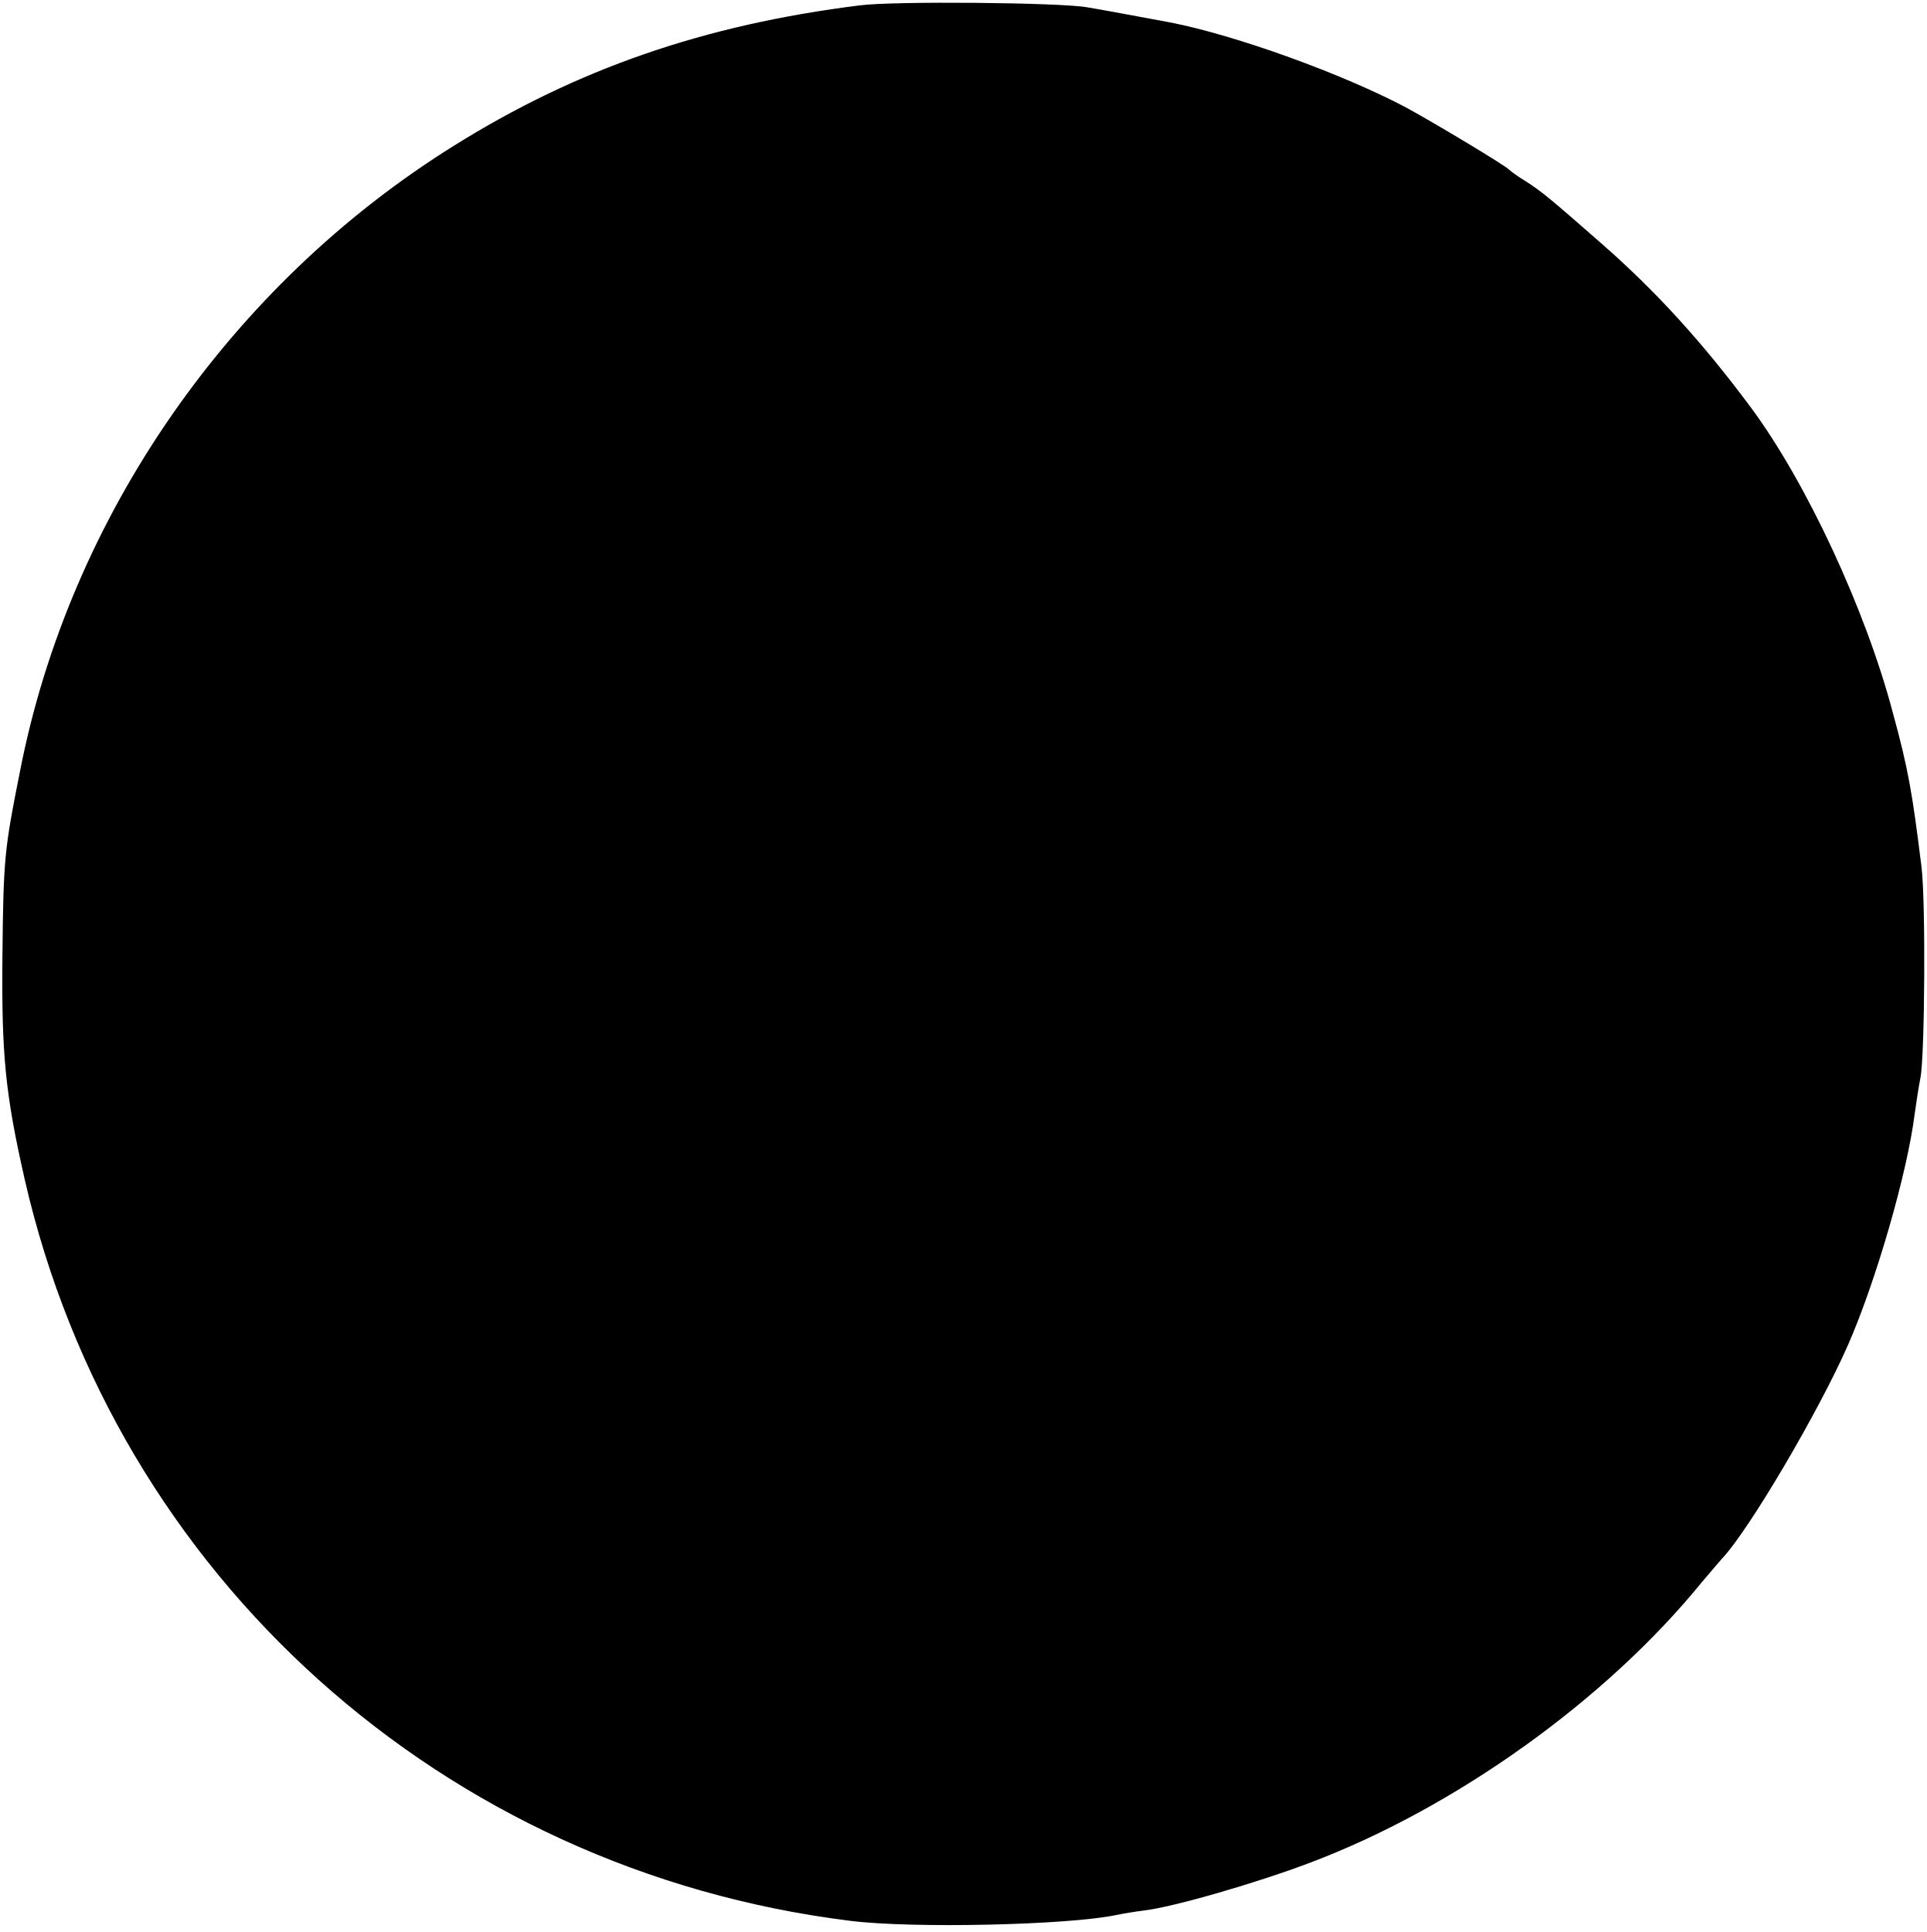
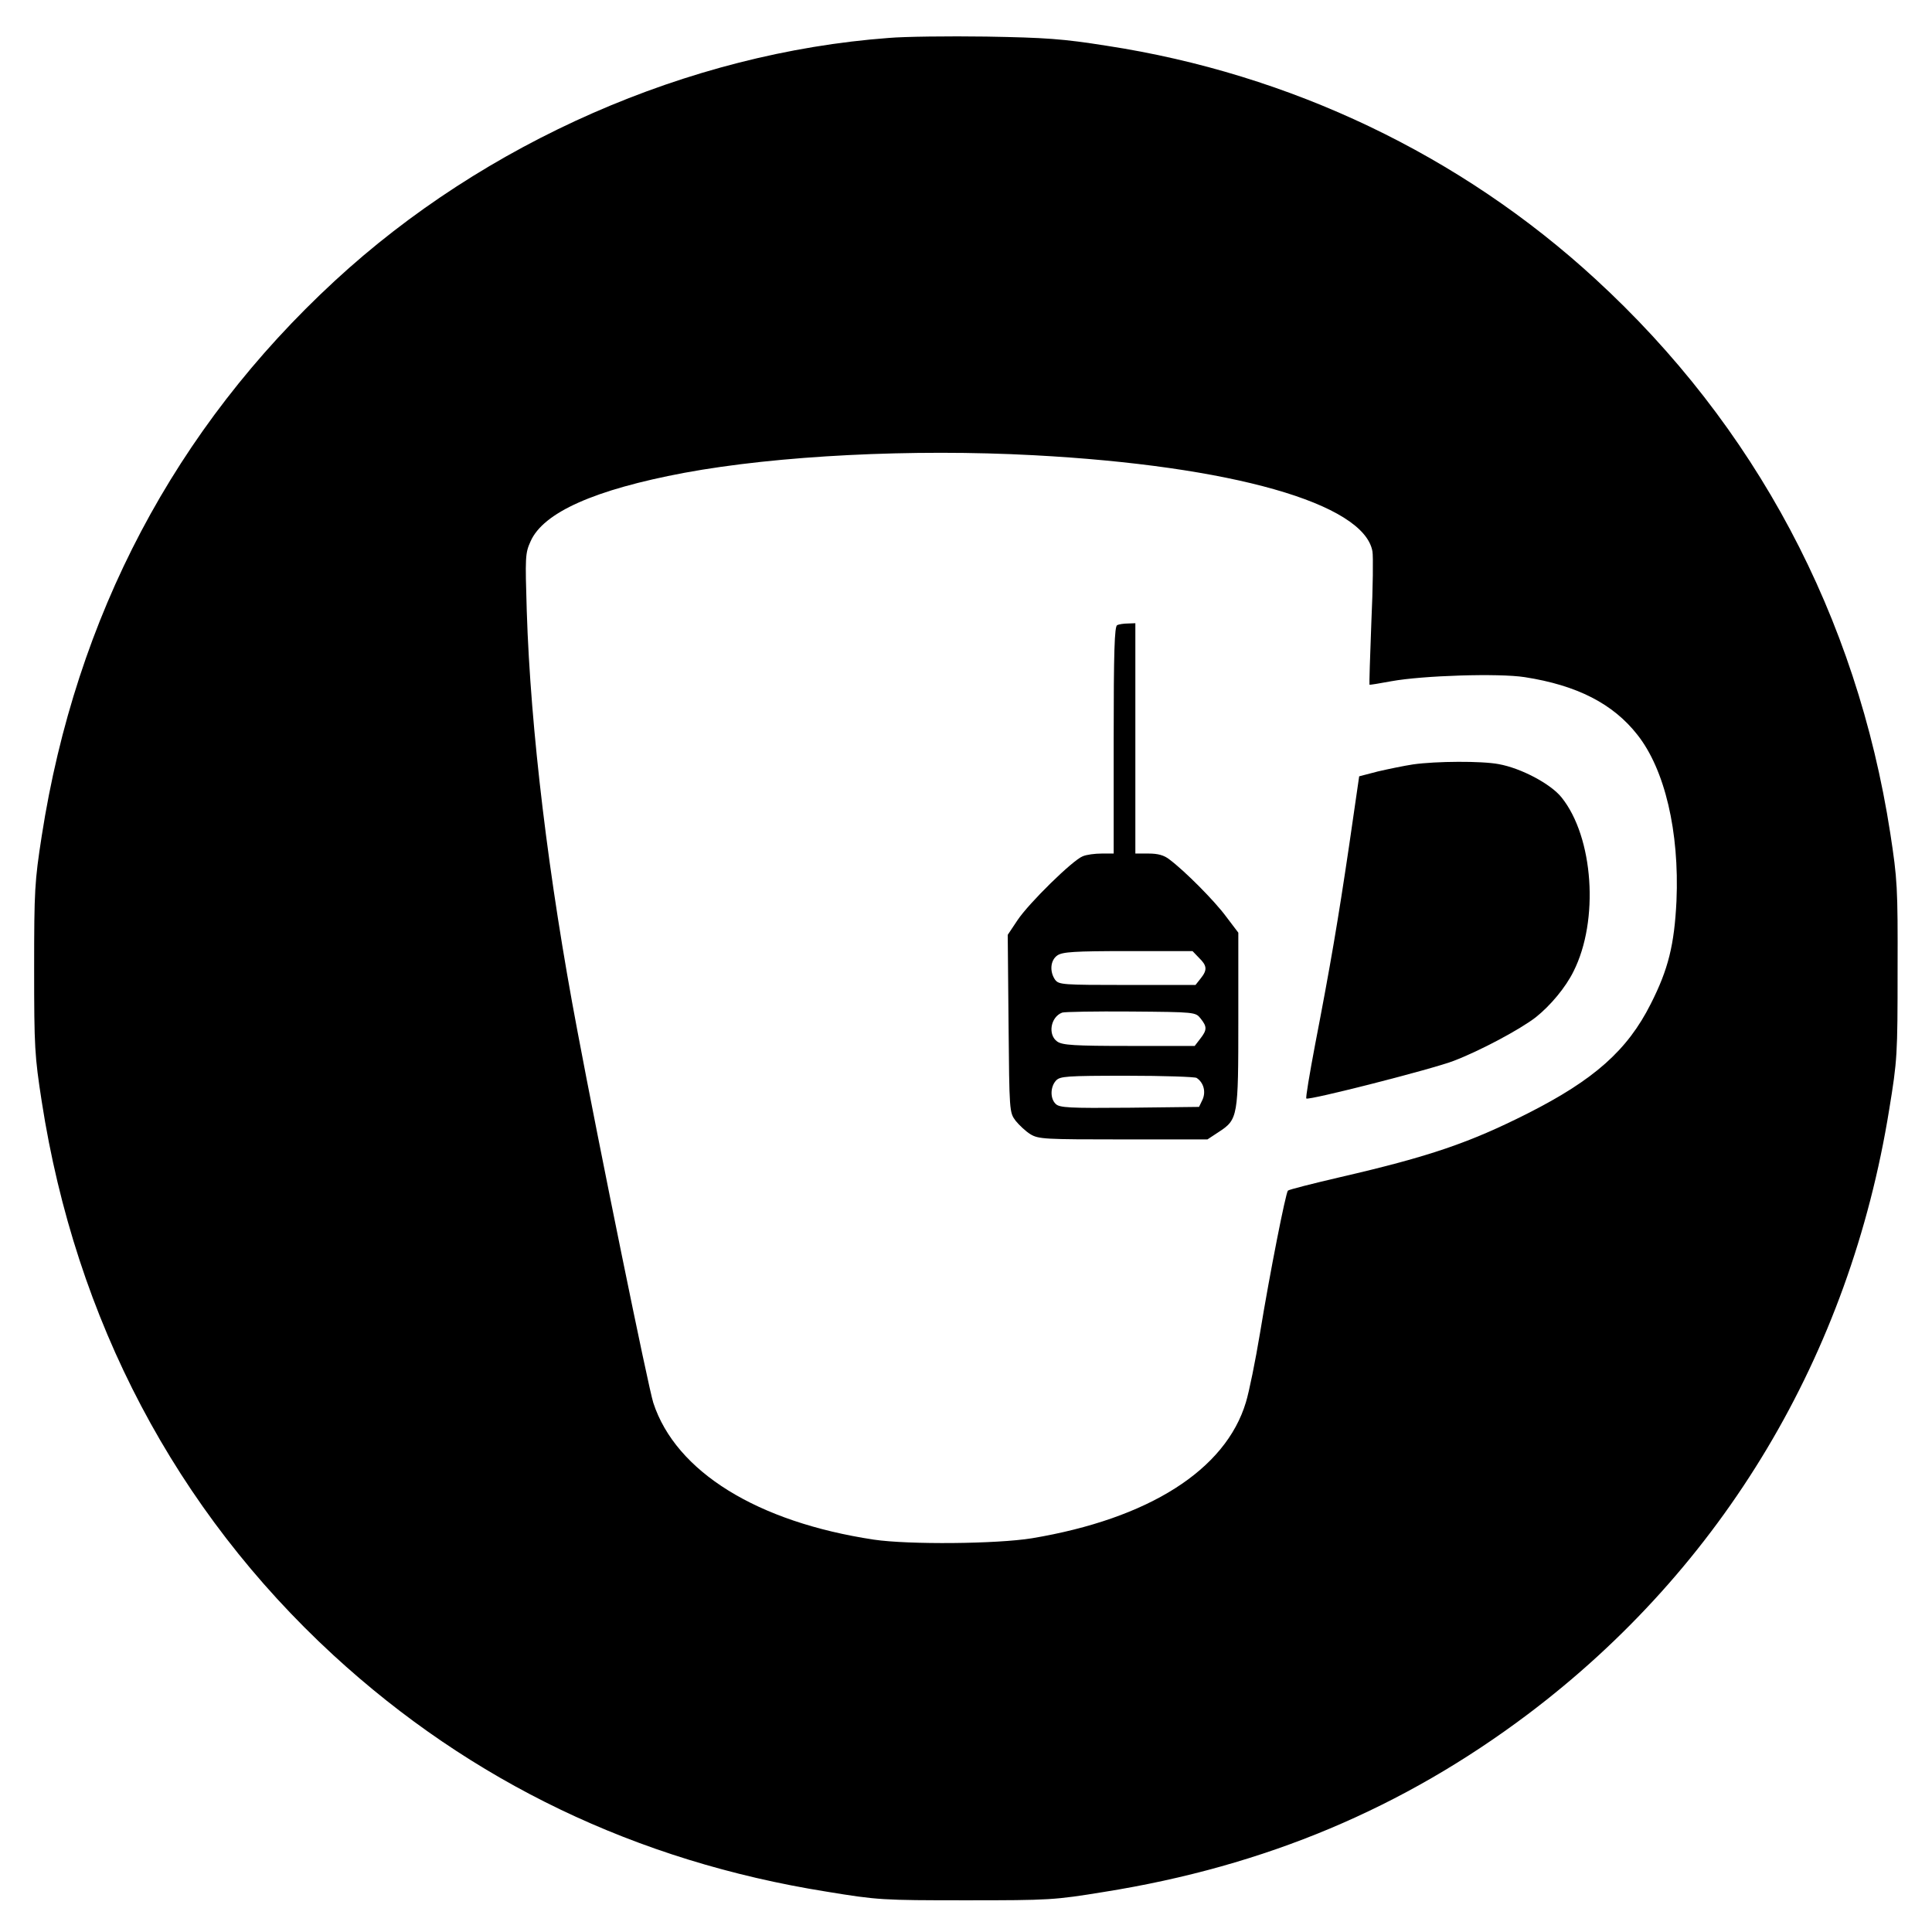
- <svg xmlns="http://www.w3.org/2000/svg" version="1.0" width="397pt" height="398pt" viewBox="0 0 397 398" preserveAspectRatio="xMidYMid meet">
-   <g transform="translate(0,398) scale(0.1,-0.1)" fill="#000000" stroke="none">
-     <path d="M1772 3969 c-321 -40 -584 -131 -838 -290 -460 -287 -791 -764 -893 -1289 -32 -160 -34 -179 -36 -380 -2 -203 6 -284 46 -460 187 -817 862 -1423 1701 -1527 127 -16 448 -9 548 12 14 3 39 7 55 9 62 7 234 57 345 99 299 113 609 335 806 577 16 19 35 41 41 48 55 57 201 305 261 442 57 130 122 354 137 475 4 28 9 61 12 75 9 47 11 365 2 435 -19 153 -27 200 -59 317 -56 212 -178 474 -292 628 -101 136 -197 241 -309 339 -105 92 -123 107 -156 128 -15 9 -30 20 -33 23 -8 9 -150 94 -210 127 -131 70 -355 151 -490 177 -43 8 -134 25 -170 31 -57 10 -400 13 -468 4z" />
+ <svg xmlns="http://www.w3.org/2000/svg" version="1.0" width="713pt" height="713pt" viewBox="0 0 713 713" preserveAspectRatio="xMidYMid meet">
+   <g transform="translate(0,713) scale(0.1,-0.1)" fill="#000000" stroke="none">
+     <path d="M3280 6990 c-739 -55 -1491 -385 -2045 -897 -589 -544 -955 -1237 -1081 -2048 -26 -168 -28 -200 -28 -490 0 -290 2 -322 28 -490 125 -807 495 -1508 1076 -2043 509 -468 1119 -761 1820 -873 189 -31 205 -32 515 -32 309 0 326 1 510 31 595 95 1103 309 1564 656 720 543 1187 1325 1333 2231 30 183 31 202 31 515 1 307 -1 335 -27 505 -124 801 -498 1504 -1089 2046 -496 456 -1124 756 -1802 860 -164 26 -225 30 -445 34 -140 2 -302 0 -360 -5z m535 -1540 c731 -39 1219 -178 1250 -355 3 -16 2 -133 -4 -260 -5 -126 -8 -231 -7 -232 1 -1 38 5 81 13 115 21 396 30 492 15 193 -30 326 -98 416 -213 101 -128 155 -357 144 -613 -8 -162 -30 -252 -95 -380 -86 -171 -209 -280 -454 -404 -214 -108 -362 -159 -691 -235 -103 -24 -190 -46 -194 -50 -8 -8 -66 -300 -103 -526 -17 -102 -40 -216 -52 -255 -75 -250 -359 -430 -790 -502 -130 -21 -454 -24 -583 -5 -431 65 -731 251 -814 505 -18 55 -201 951 -280 1372 -107 564 -173 1111 -187 1550 -6 199 -6 213 14 257 47 107 237 191 567 253 345 64 841 89 1290 65z" />
+     <path d="M4123 4823 c-10 -4 -13 -98 -13 -424 l0 -419 -44 0 c-25 0 -56 -4 -70 -10 -37 -14 -199 -173 -241 -236 l-36 -54 3 -327 c3 -325 3 -328 26 -359 13 -16 37 -39 55 -50 30 -18 53 -19 343 -19 l310 0 41 27 c72 47 73 55 73 416 l0 320 -44 58 c-43 59 -155 171 -210 212 -20 16 -43 22 -77 22 l-49 0 0 425 0 425 -27 -1 c-16 0 -34 -3 -40 -6z m302 -1228 c30 -29 31 -45 6 -76 l-19 -24 -252 0 c-238 0 -252 1 -266 19 -21 30 -18 72 8 90 19 13 61 16 261 16 l238 0 24 -25z m6 -224 c24 -30 24 -42 -2 -75 l-20 -26 -243 0 c-202 0 -245 3 -264 16 -36 25 -25 91 18 107 8 3 122 5 253 4 238 -2 239 -2 258 -26z m-15 -219 c26 -17 35 -51 22 -80 l-13 -27 -257 -3 c-223 -2 -258 0 -272 14 -21 20 -20 63 1 86 15 16 36 18 262 18 135 0 251 -4 257 -8z" />
+     <path d="M5215 4309 c-33 -5 -91 -17 -130 -26 l-69 -18 -37 -255 c-41 -277 -69 -442 -126 -737 -20 -106 -35 -195 -32 -197 8 -8 467 109 544 139 97 37 245 116 303 161 54 43 110 110 139 169 95 188 74 495 -44 642 -40 50 -149 108 -232 123 -63 12 -231 11 -316 -1z" />
  </g>
</svg>
